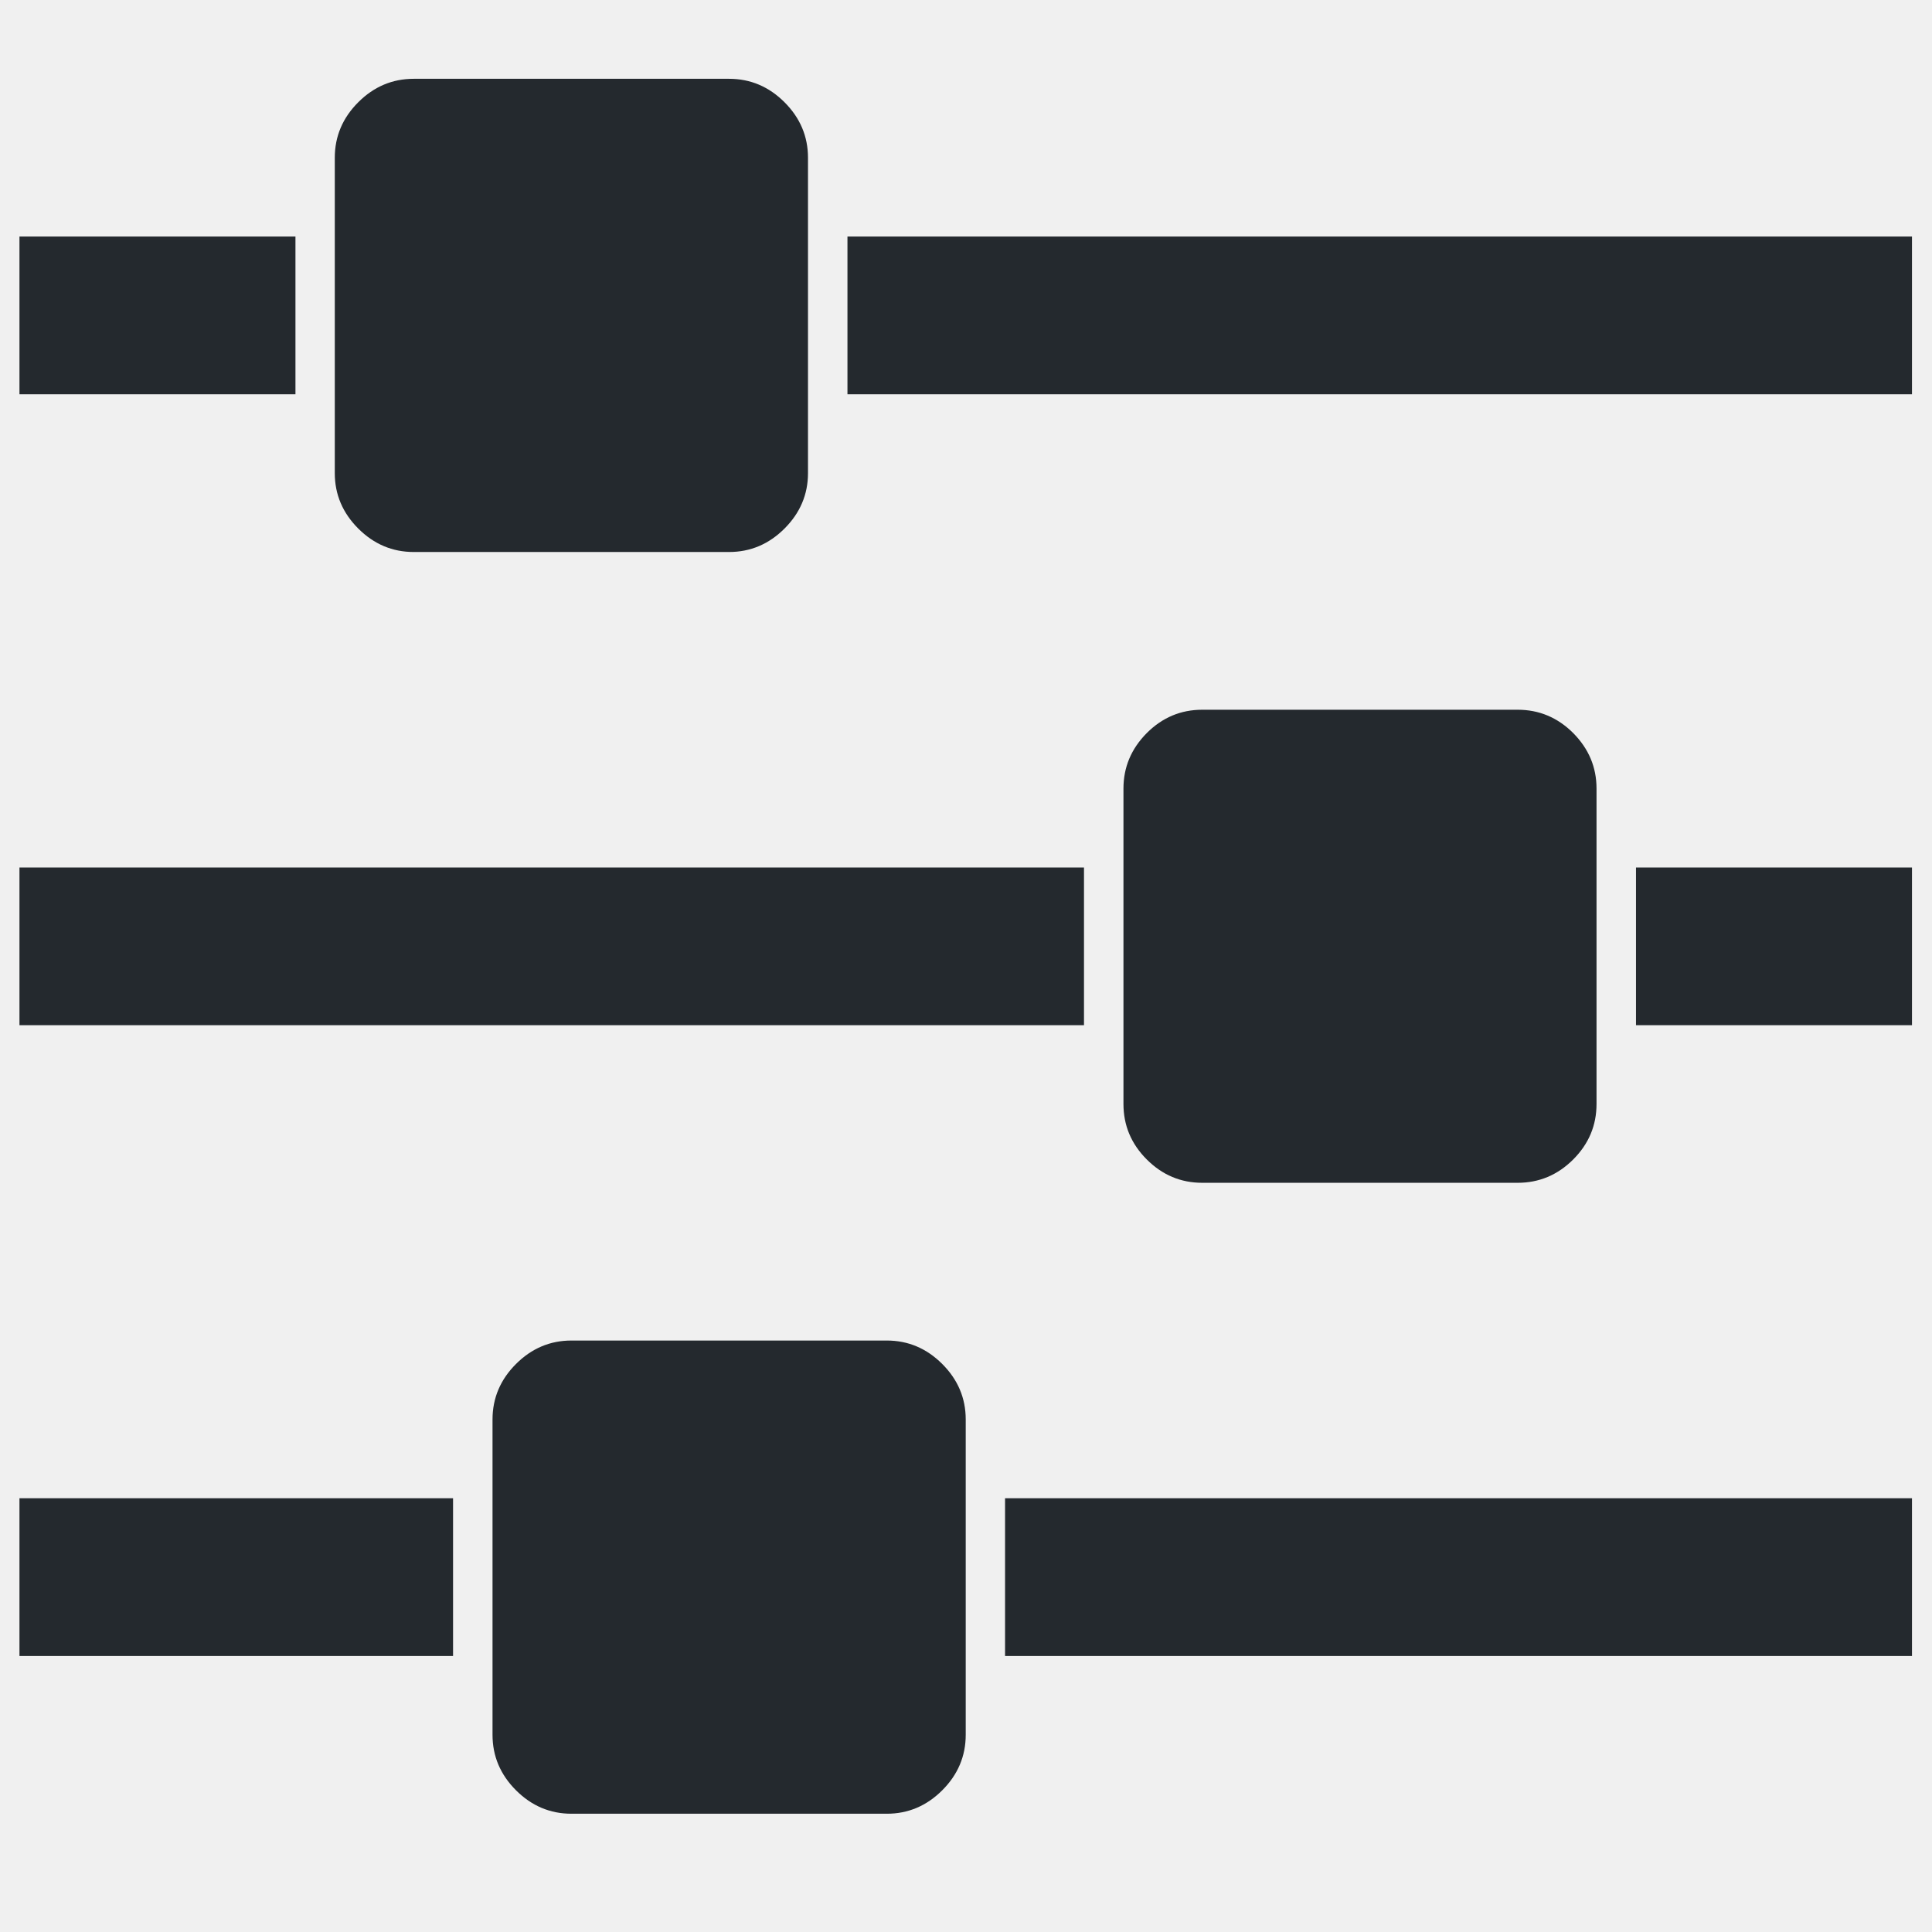
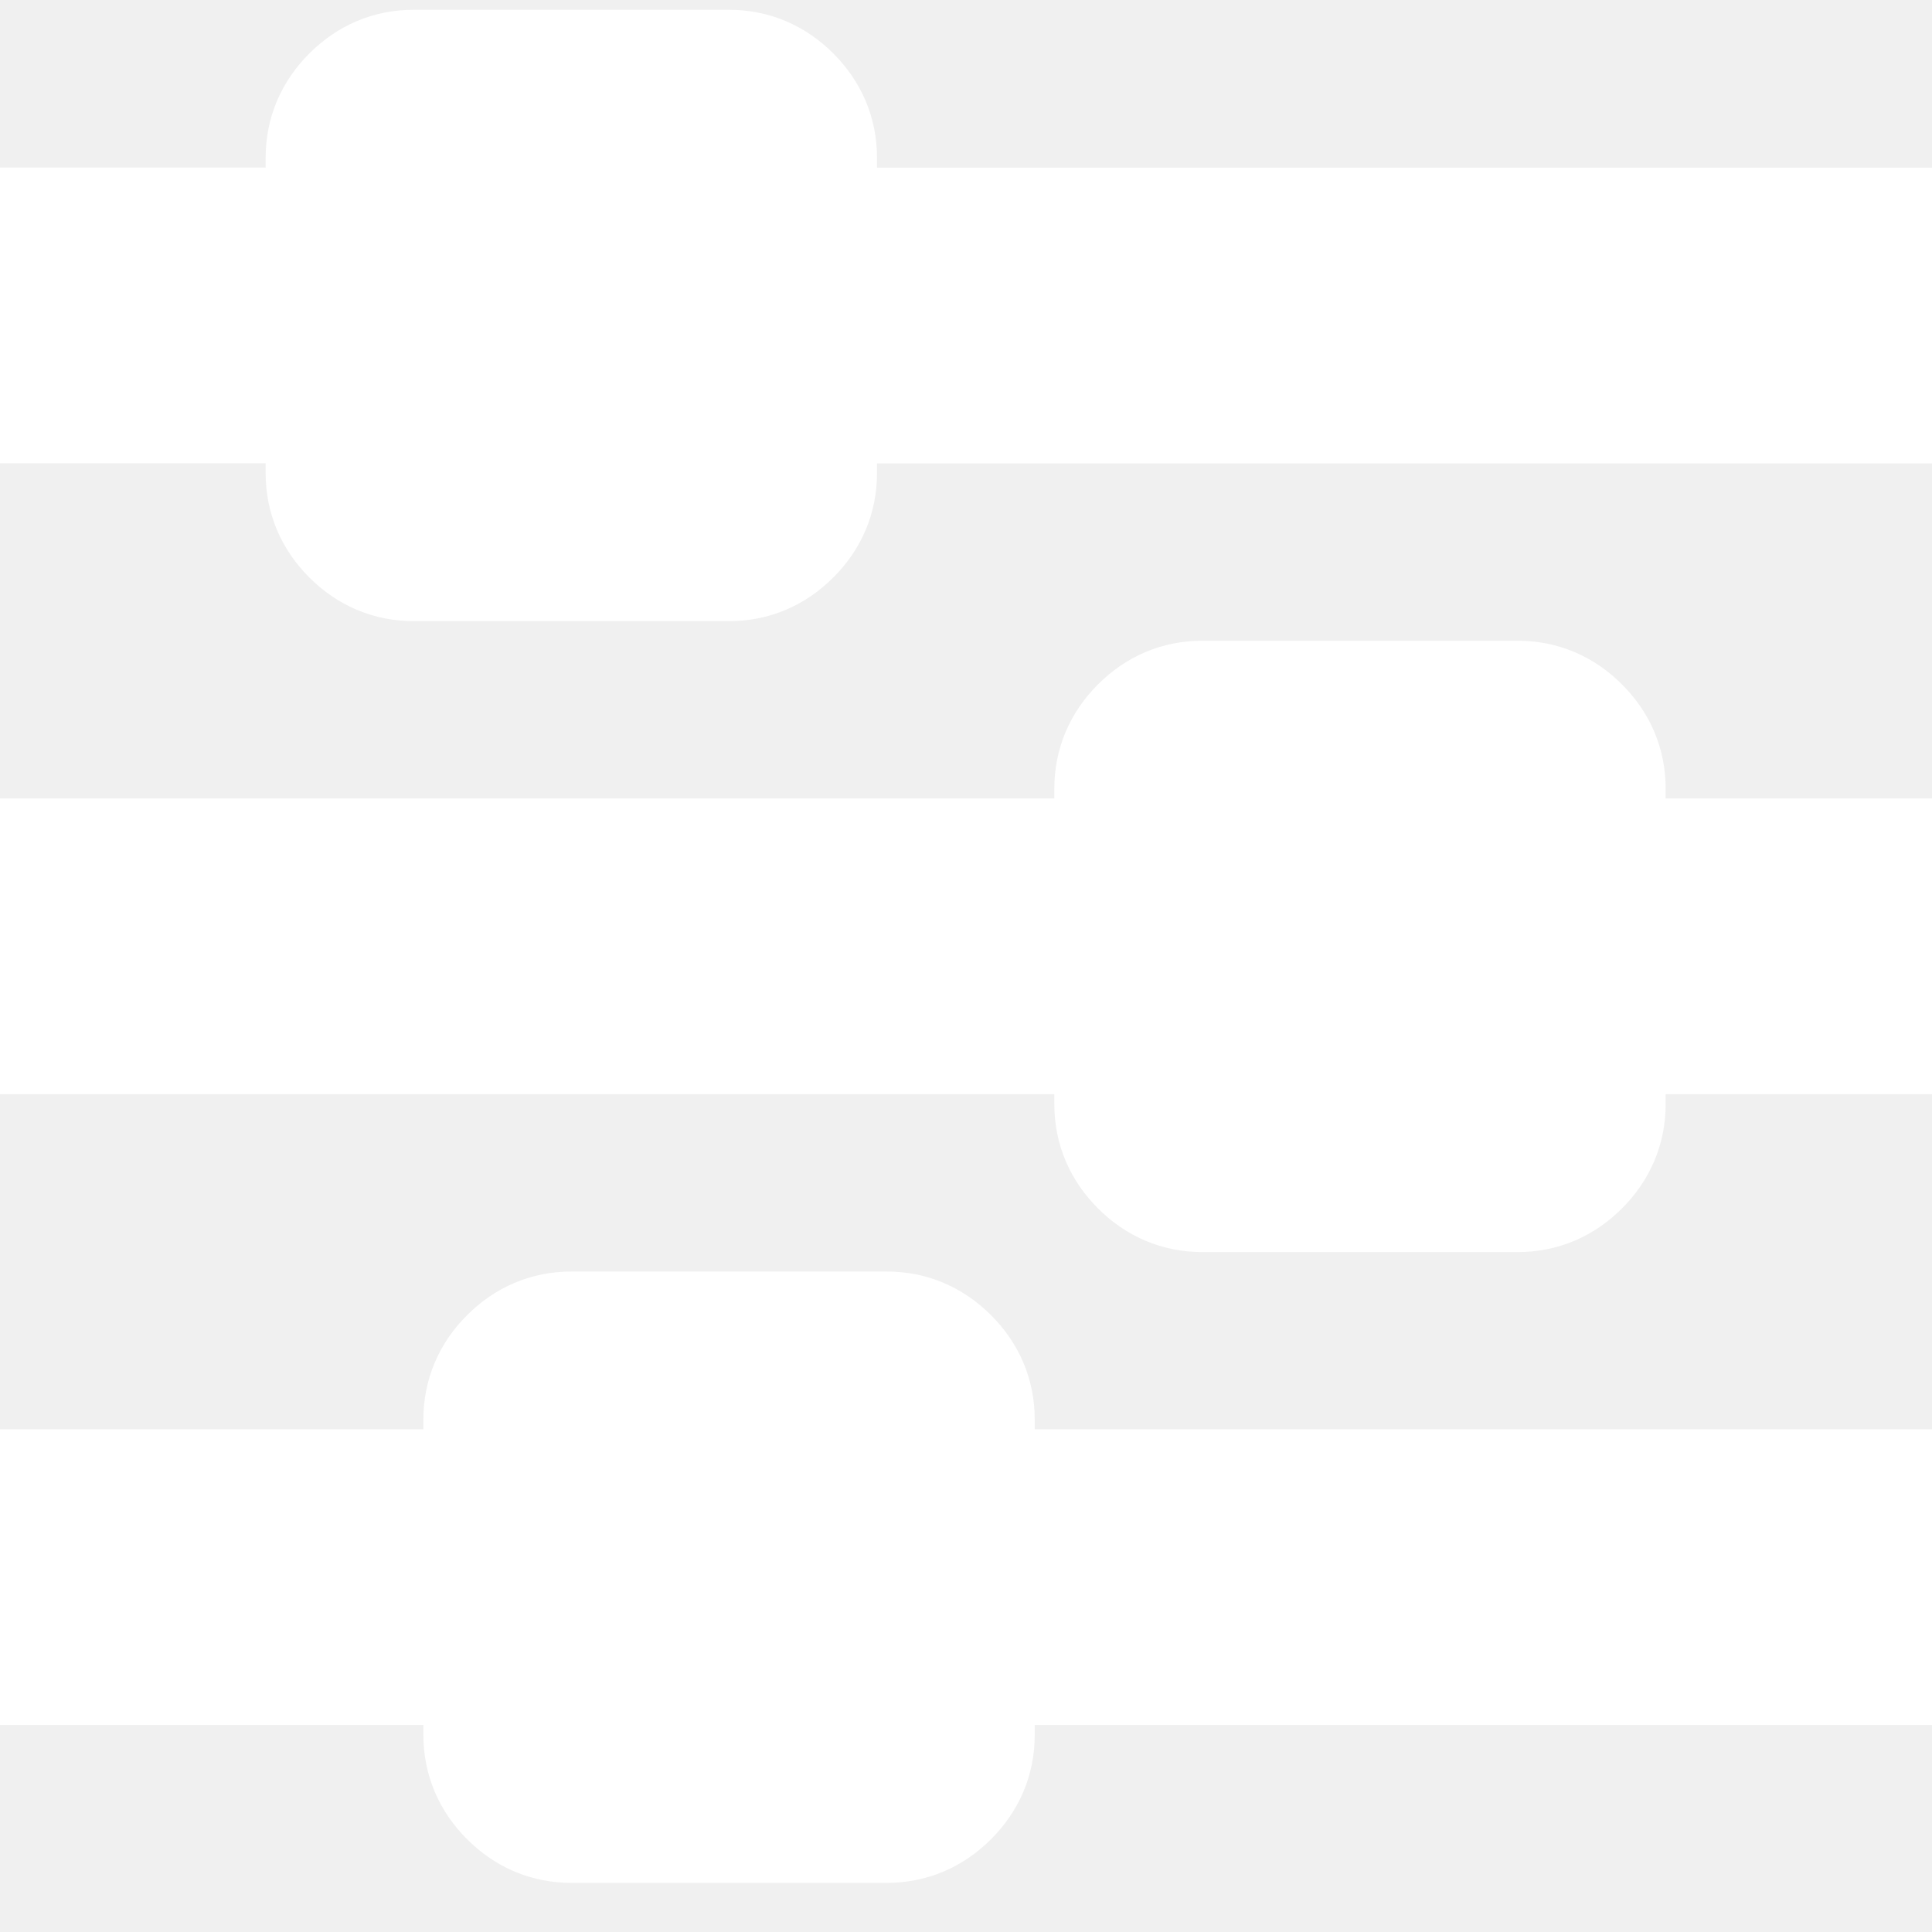
- <svg xmlns="http://www.w3.org/2000/svg" width="14" height="14" viewBox="0 0 14 14" fill="none">
-   <path d="M3.283 10.857V12H0.141V10.857H3.283ZM6.426 9.714C6.581 9.714 6.715 9.771 6.828 9.884C6.941 9.997 6.998 10.131 6.998 10.286V12.571C6.998 12.726 6.941 12.86 6.828 12.973C6.715 13.086 6.581 13.143 6.426 13.143H4.141C3.986 13.143 3.852 13.086 3.739 12.973C3.626 12.86 3.569 12.726 3.569 12.571V10.286C3.569 10.131 3.626 9.997 3.739 9.884C3.852 9.771 3.986 9.714 4.141 9.714H6.426ZM7.855 6.286V7.429H0.141V6.286H7.855ZM2.141 1.714V2.857H0.141V1.714H2.141ZM13.855 10.857V12H7.283V10.857H13.855ZM5.283 0.571C5.438 0.571 5.572 0.628 5.685 0.741C5.798 0.854 5.855 0.988 5.855 1.143V3.429C5.855 3.583 5.798 3.717 5.685 3.83C5.572 3.943 5.438 4 5.283 4H2.998C2.843 4 2.709 3.943 2.596 3.83C2.483 3.717 2.426 3.583 2.426 3.429V1.143C2.426 0.988 2.483 0.854 2.596 0.741C2.709 0.628 2.843 0.571 2.998 0.571H5.283ZM10.998 5.143C11.152 5.143 11.287 5.199 11.4 5.312C11.513 5.426 11.569 5.56 11.569 5.714V8C11.569 8.155 11.513 8.289 11.4 8.402C11.287 8.515 11.152 8.571 10.998 8.571H8.712C8.557 8.571 8.423 8.515 8.31 8.402C8.197 8.289 8.141 8.155 8.141 8V5.714C8.141 5.56 8.197 5.426 8.31 5.312C8.423 5.199 8.557 5.143 8.712 5.143H10.998ZM13.855 6.286V7.429H11.855V6.286H13.855ZM13.855 1.714V2.857H6.141V1.714H13.855Z" fill="#24292E" />
+ <svg xmlns="http://www.w3.org/2000/svg" id="e6T02roucn81" viewBox="0 0 14 14" shape-rendering="geometricPrecision" text-rendering="geometricPrecision">
+   <path d="M3.283,10.857v1.143h-3.143v-1.143h3.143ZM6.426,9.714c.155,0,.289.057.402.17s.17.247.17.402v2.286c0,.155-.057.289-.17.402s-.247.17-.402.17h-2.286c-.155,0-.289-.057-.402-.17s-.17-.247-.17-.402v-2.286c0-.155.057-.289.17-.402s.247-.17.402-.17h2.286ZM7.855,6.286v1.143h-7.714v-1.143h7.714ZM2.141,1.714v1.143h-2v-1.143h2ZM13.855,10.857v1.143h-6.571v-1.143h6.571ZM5.283,0.571c.155,0,.289.057.402.17s.17.247.17.402v2.286c0,.155-.057.289-.17.402s-.247.17-.402.17h-2.286c-.155,0-.289-.057-.402-.17s-.17-.247-.17-.402v-2.286c0-.155.057-.289.17-.402s.247-.17.402-.17h2.286ZM10.998,5.143c.155,0,.289.057.402.17s.17.247.17.402v2.286c0,.155-.057.289-.17.402s-.247.17-.402.17h-2.286c-.155,0-.289-.057-.402-.17s-.17-.247-.17-.402v-2.286c0-.155.057-.289.17-.402s.247-.17.402-.17h2.286Zm2.857,1.143v1.143h-2v-1.143h2Zm0-4.571v1.143h-7.714v-1.143h7.714Z" fill="#fff" stroke="#fff" />
</svg>
